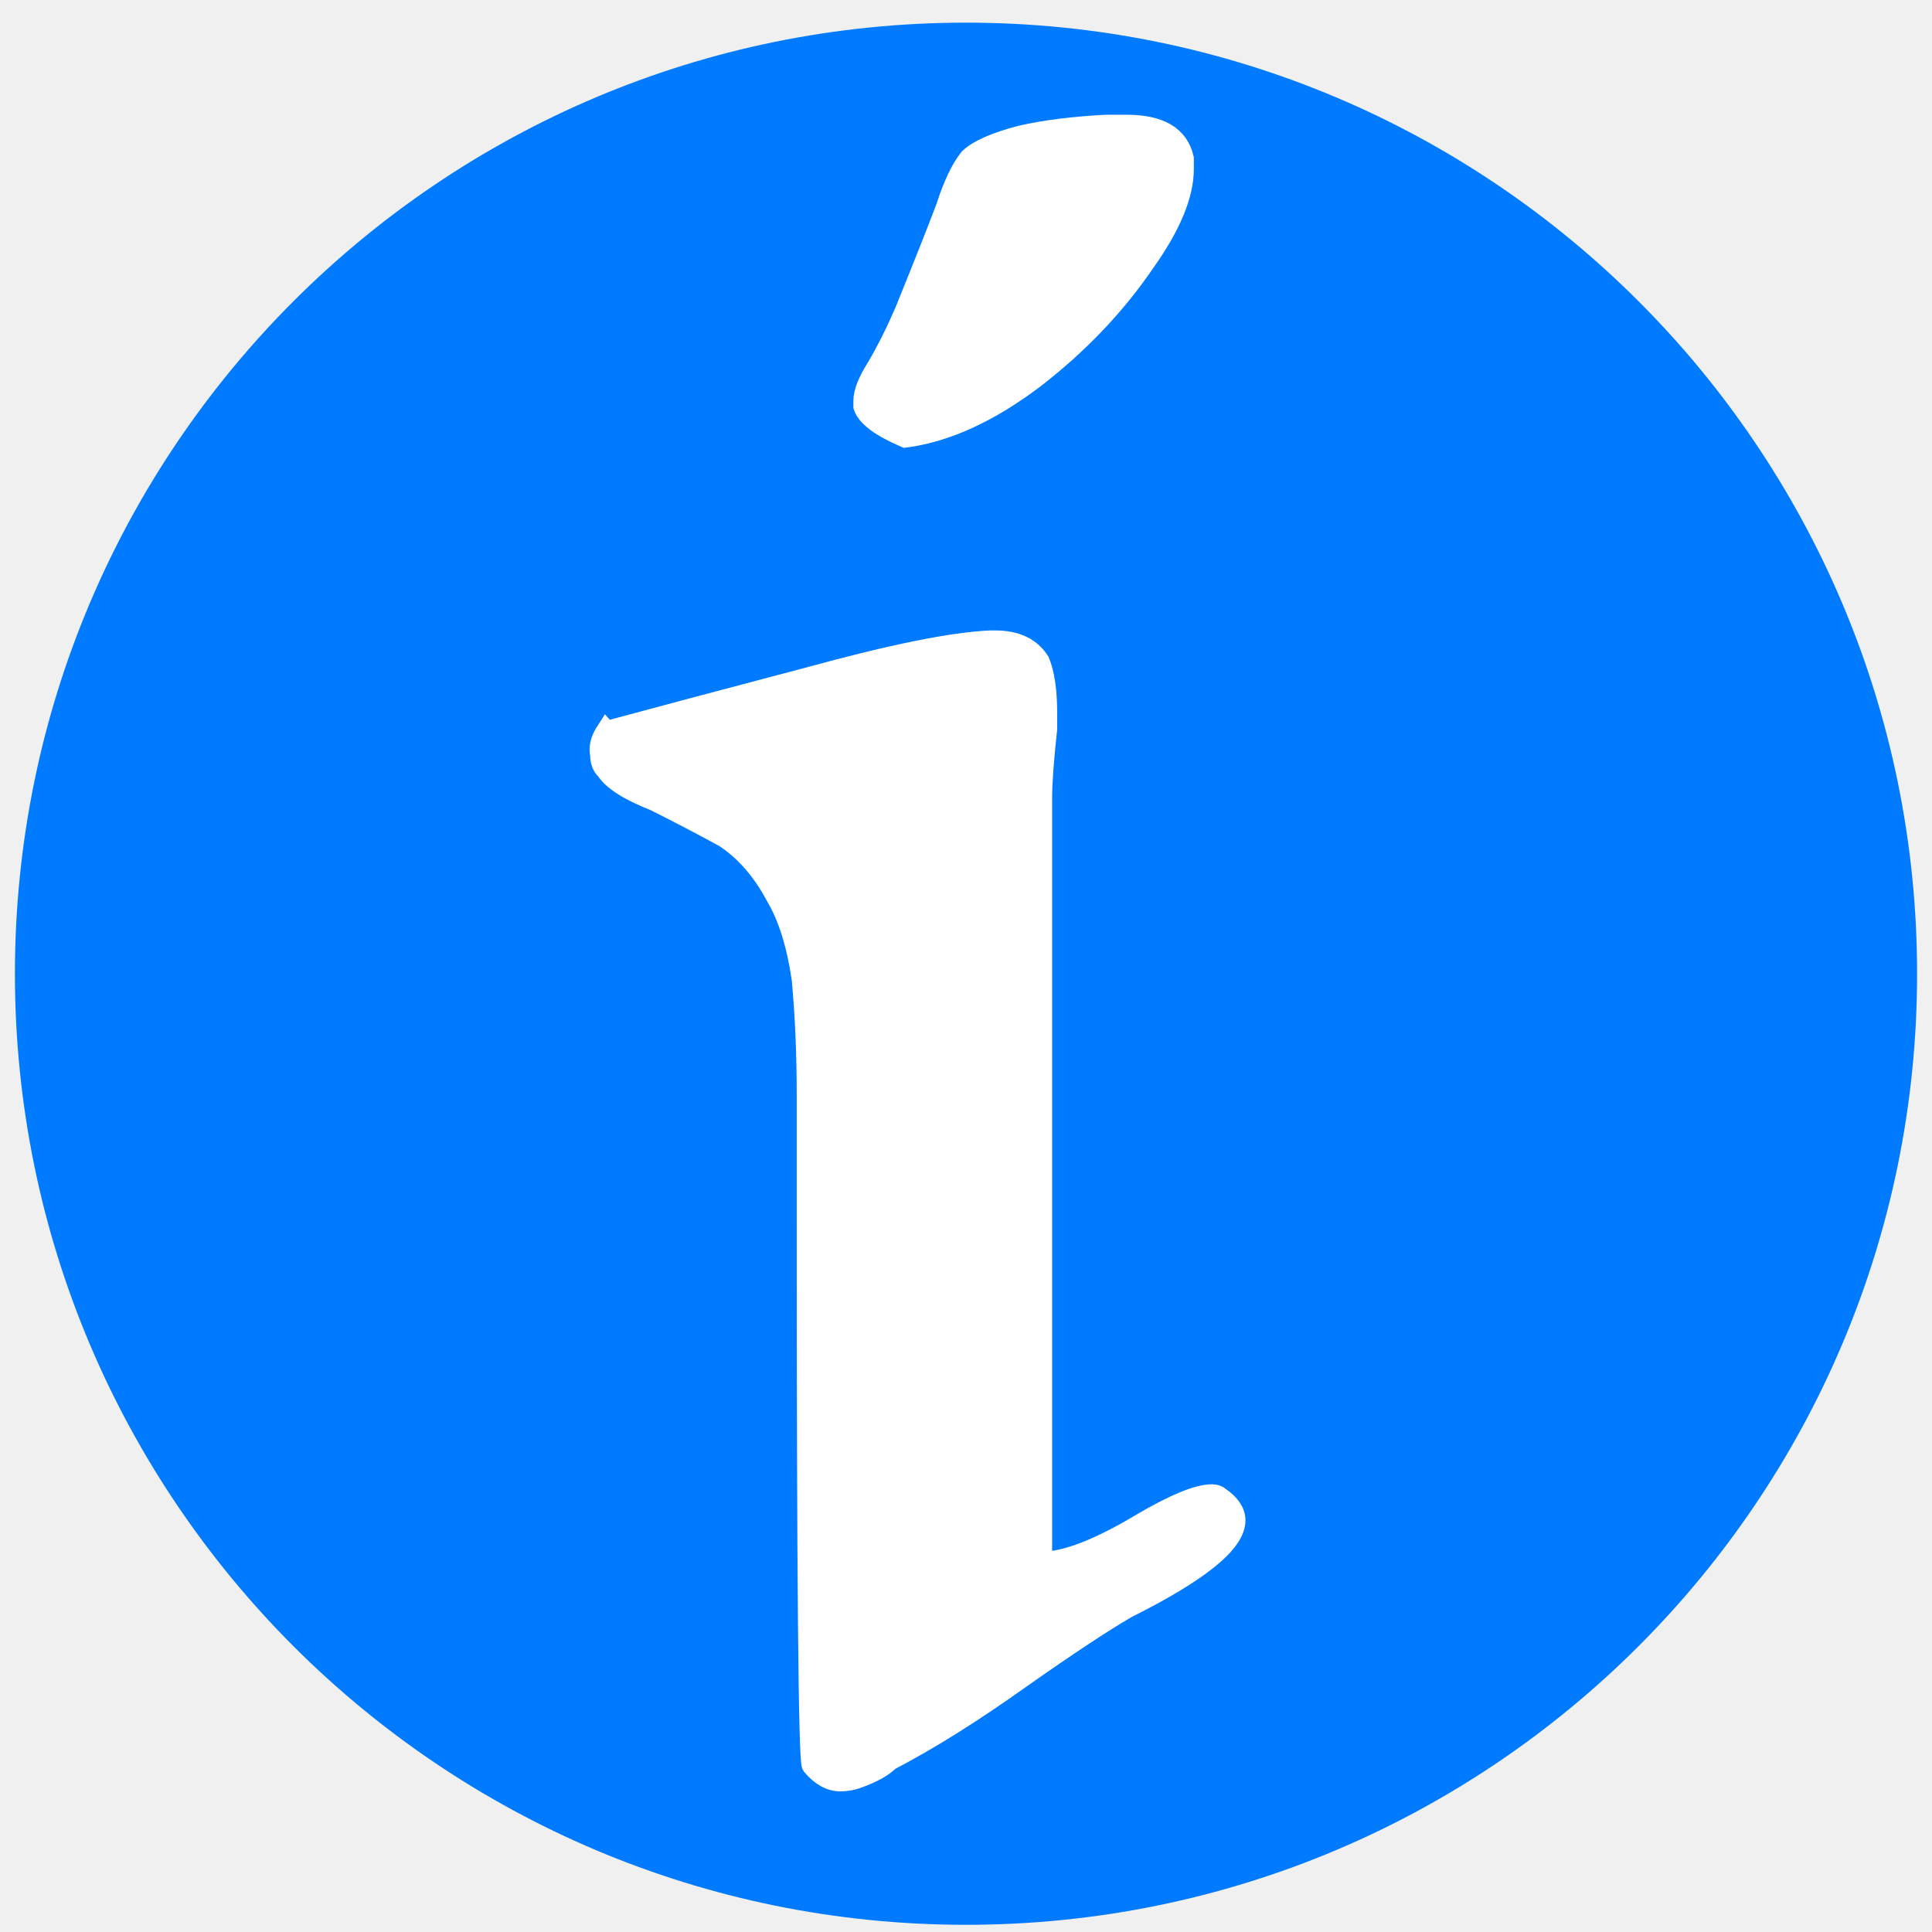
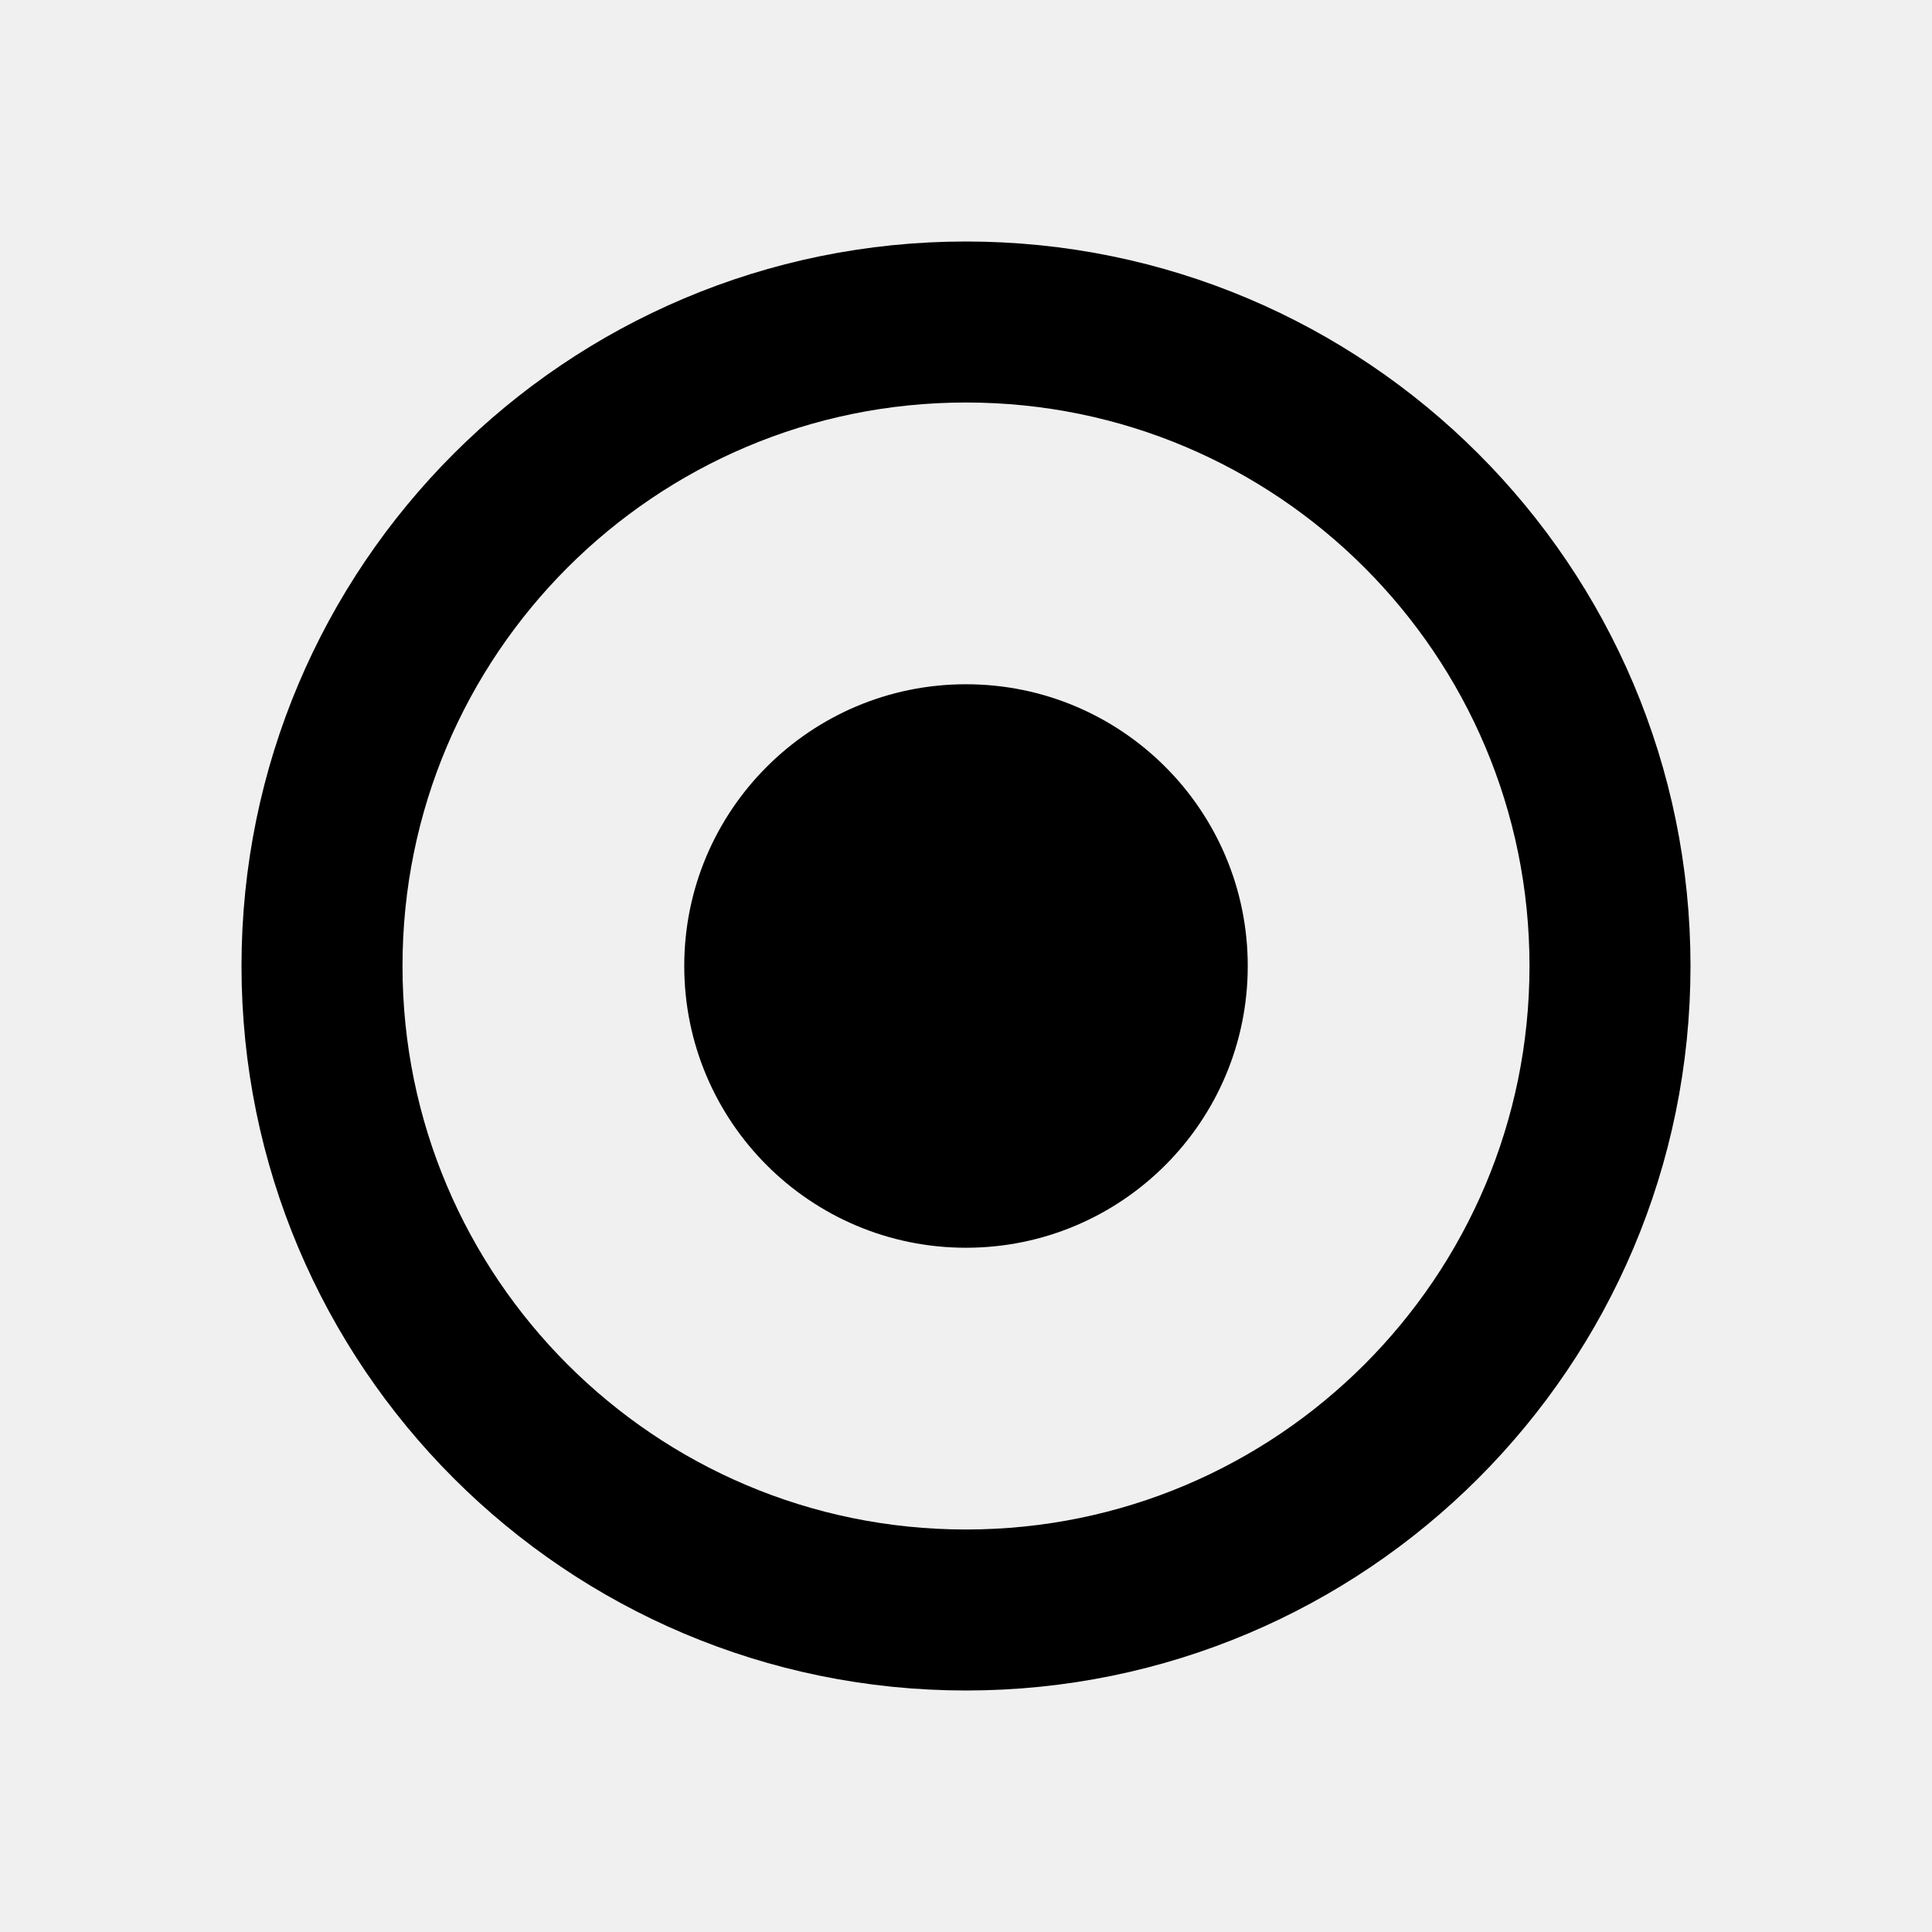
- <svg xmlns="http://www.w3.org/2000/svg" xmlns:xlink="http://www.w3.org/1999/xlink" width="100" height="100" id="svg2858" version="1.1">
-   <defs id="defs2860">
-     <linearGradient id="linearGradient3753">
-       <stop style="stop-color:#02db0e;stop-opacity:1;" offset="0" id="stop3755" />
-       <stop style="stop-color:#02db0e;stop-opacity:1;" offset="1" id="stop3757" />
-     </linearGradient>
-     <linearGradient xlink:href="#linearGradient3753" id="linearGradient3766" x1="103.535" y1="132.647" x2="-1.547" y2="33.224" gradientUnits="userSpaceOnUse" />
-   </defs>
-   <g id="layer2" style="display:inline">
-     <path style="fill:#007aff;fill-opacity:1;fill-rule:nonzero;stroke:none;display:inline" id="path3758-1" d="M 100.4,78.5 A 46.5,46.5 0 1 1 7.4,78.5 46.5,46.5 0 1 1 100.4,78.5 z" transform="matrix(1.05866,0,0,1.05866,-7.061775,-32.70481)" />
-     <g style="font-size:133.495px;font-style:normal;font-variant:normal;font-weight:normal;font-stretch:normal;line-height:125%;letter-spacing:0px;word-spacing:0px;fill:#ffffff;fill-opacity:1;stroke:#ffffff;stroke-width:1.065;stroke-opacity:1;font-family:'Magic:the Gathering';-inkscape-font-specification:'Magic:the Gathering'" id="text3759">
-       <path d="m 46.854,16.086 c 0.978,-2.412 1.684,-4.193 2.118,-5.345 0.369,-1.151 0.771,-1.999 1.206,-2.542 0.456,-0.434 1.347,-0.826 2.673,-1.173 1.238,-0.282 2.705,-0.467 4.4,-0.554 0.369,8.46e-5 0.728,8.46e-5 1.076,0 1.695,8.46e-5 2.672,0.576 2.933,1.727 -3e-5,0.196 -3e-5,0.38 0,0.554 -3e-5,1.325 -0.663,2.922 -1.988,4.791 -1.521,2.238 -3.433,4.248 -5.736,6.029 -2.325,1.76 -4.552,2.781 -6.681,3.064 -1.26,-0.543 -1.977,-1.075 -2.151,-1.597 -1.3e-5,-0.087 -1.3e-5,-0.185 0,-0.293 -1.3e-5,-0.434 0.228,-1.01 0.684,-1.727 0.521,-0.891 1.01,-1.869 1.467,-2.933 z M 31.373,37.857 c 2.651,-0.717 6.16,-1.651 10.527,-2.803 4.28,-1.173 7.398,-1.803 9.354,-1.89 0.087,5.8e-5 0.174,5.8e-5 0.261,0 1.065,5.8e-5 1.825,0.359 2.281,1.076 0.261,0.63 0.391,1.521 0.391,2.673 -2.2e-5,0.261 -2.2e-5,0.532 0,0.815 -0.174,1.586 -0.261,2.781 -0.261,3.585 l 0,39.534 c 1.238,1e-5 2.977,-0.674 5.215,-2.021 1.673,-0.978 2.868,-1.467 3.585,-1.467 0.174,1.4e-5 0.304,0.043 0.391,0.13 0.543,0.369 0.815,0.771 0.815,1.206 -3.2e-5,1.152 -1.869,2.662 -5.606,4.53 -1.239,0.717 -3.064,1.923 -5.475,3.618 -2.499,1.782 -4.769,3.205 -6.812,4.27 -0.348,0.348 -0.923,0.663 -1.727,0.945 -0.261,0.087 -0.532,0.13 -0.815,0.13 -0.521,-10e-7 -1.01,-0.272 -1.467,-0.815 C 41.857,91.112 41.77,81.595 41.77,62.822 c -1e-5,-1.955 -1e-5,-4.009 0,-6.16 -1e-5,-2.129 -0.087,-4.128 -0.261,-5.997 -0.261,-1.782 -0.706,-3.205 -1.336,-4.27 -0.717,-1.347 -1.608,-2.368 -2.673,-3.064 -1.152,-0.63 -2.357,-1.26 -3.618,-1.89 -1.325,-0.521 -2.162,-1.054 -2.51,-1.597 -0.196,-0.174 -0.293,-0.435 -0.293,-0.782 -0.087,-0.369 0.011,-0.771 0.293,-1.206 z" style="" id="path2993" />
-     </g>
-   </g>
-   <g id="layer1" transform="translate(0,-952.3622)" style="display:inline" />
+ <svg xmlns="http://www.w3.org/2000/svg" viewBox="0 0 24 24" fill="none" stroke="currentColor" stroke-width="2" stroke-linecap="round" stroke-linejoin="round">
+   <circle cx="12" cy="12" r="8" />
+   <circle cx="12" cy="12" r="3.5" fill="currentColor" stroke="none" />
</svg>
